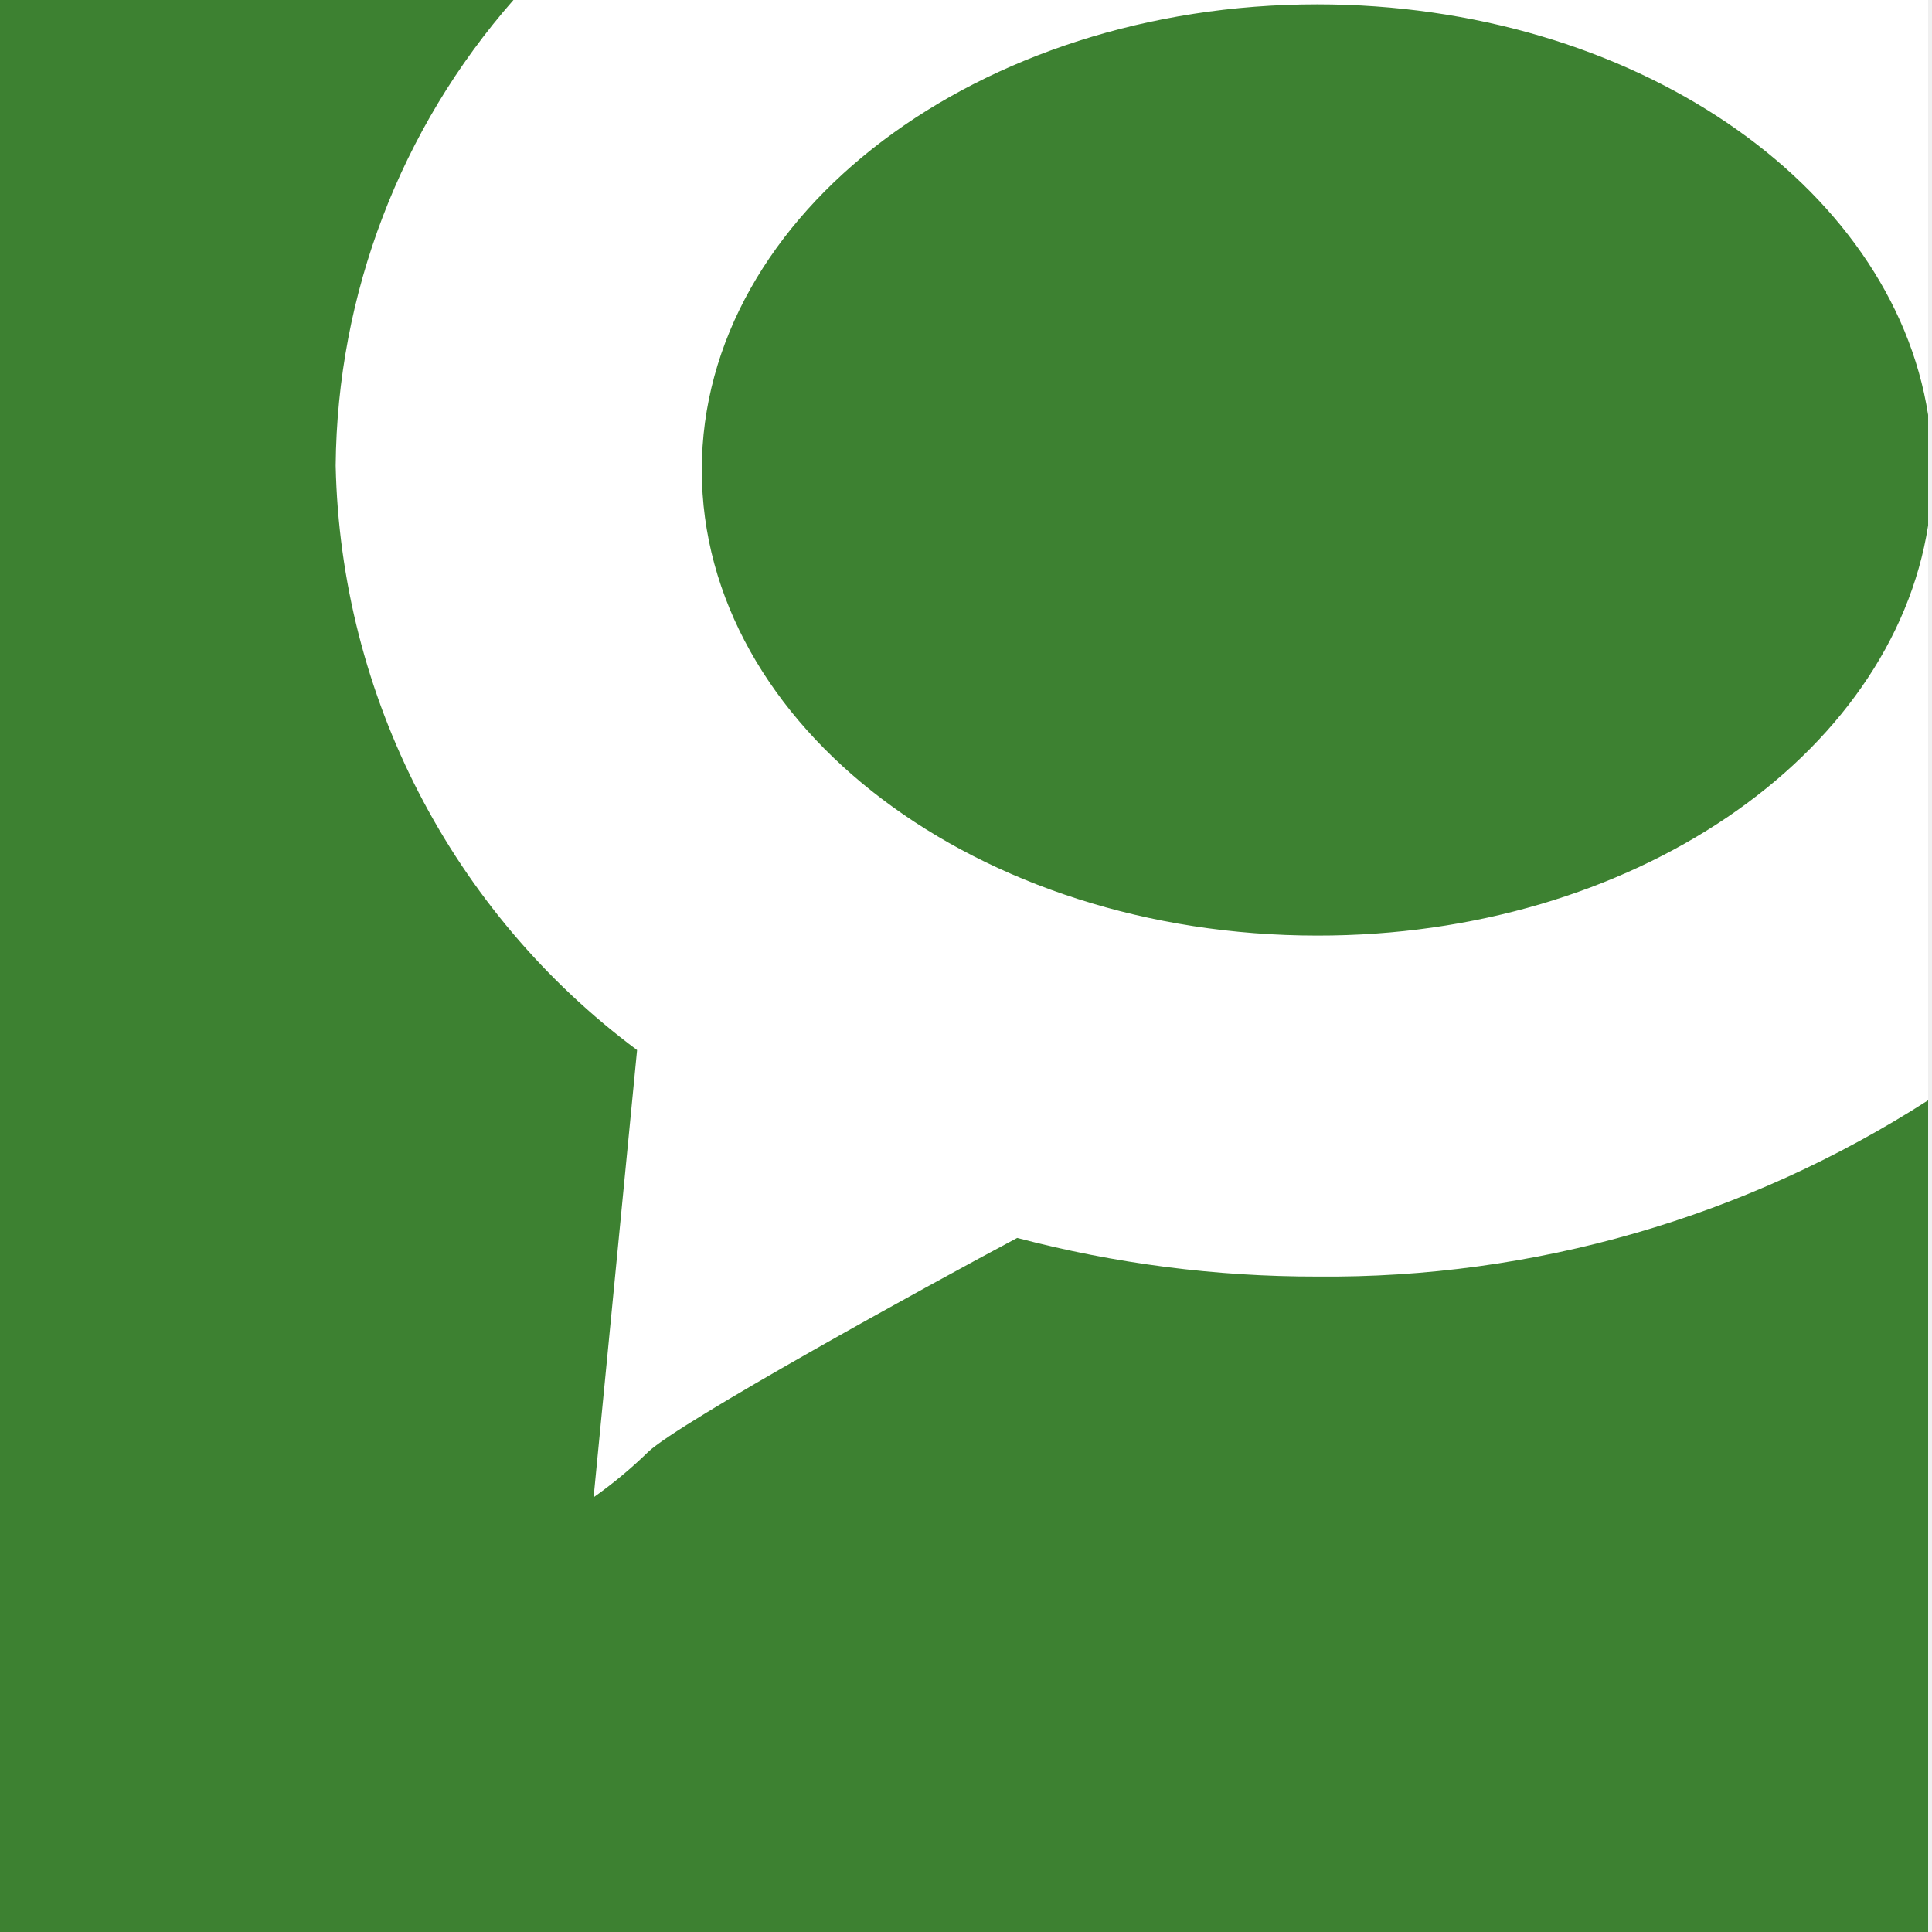
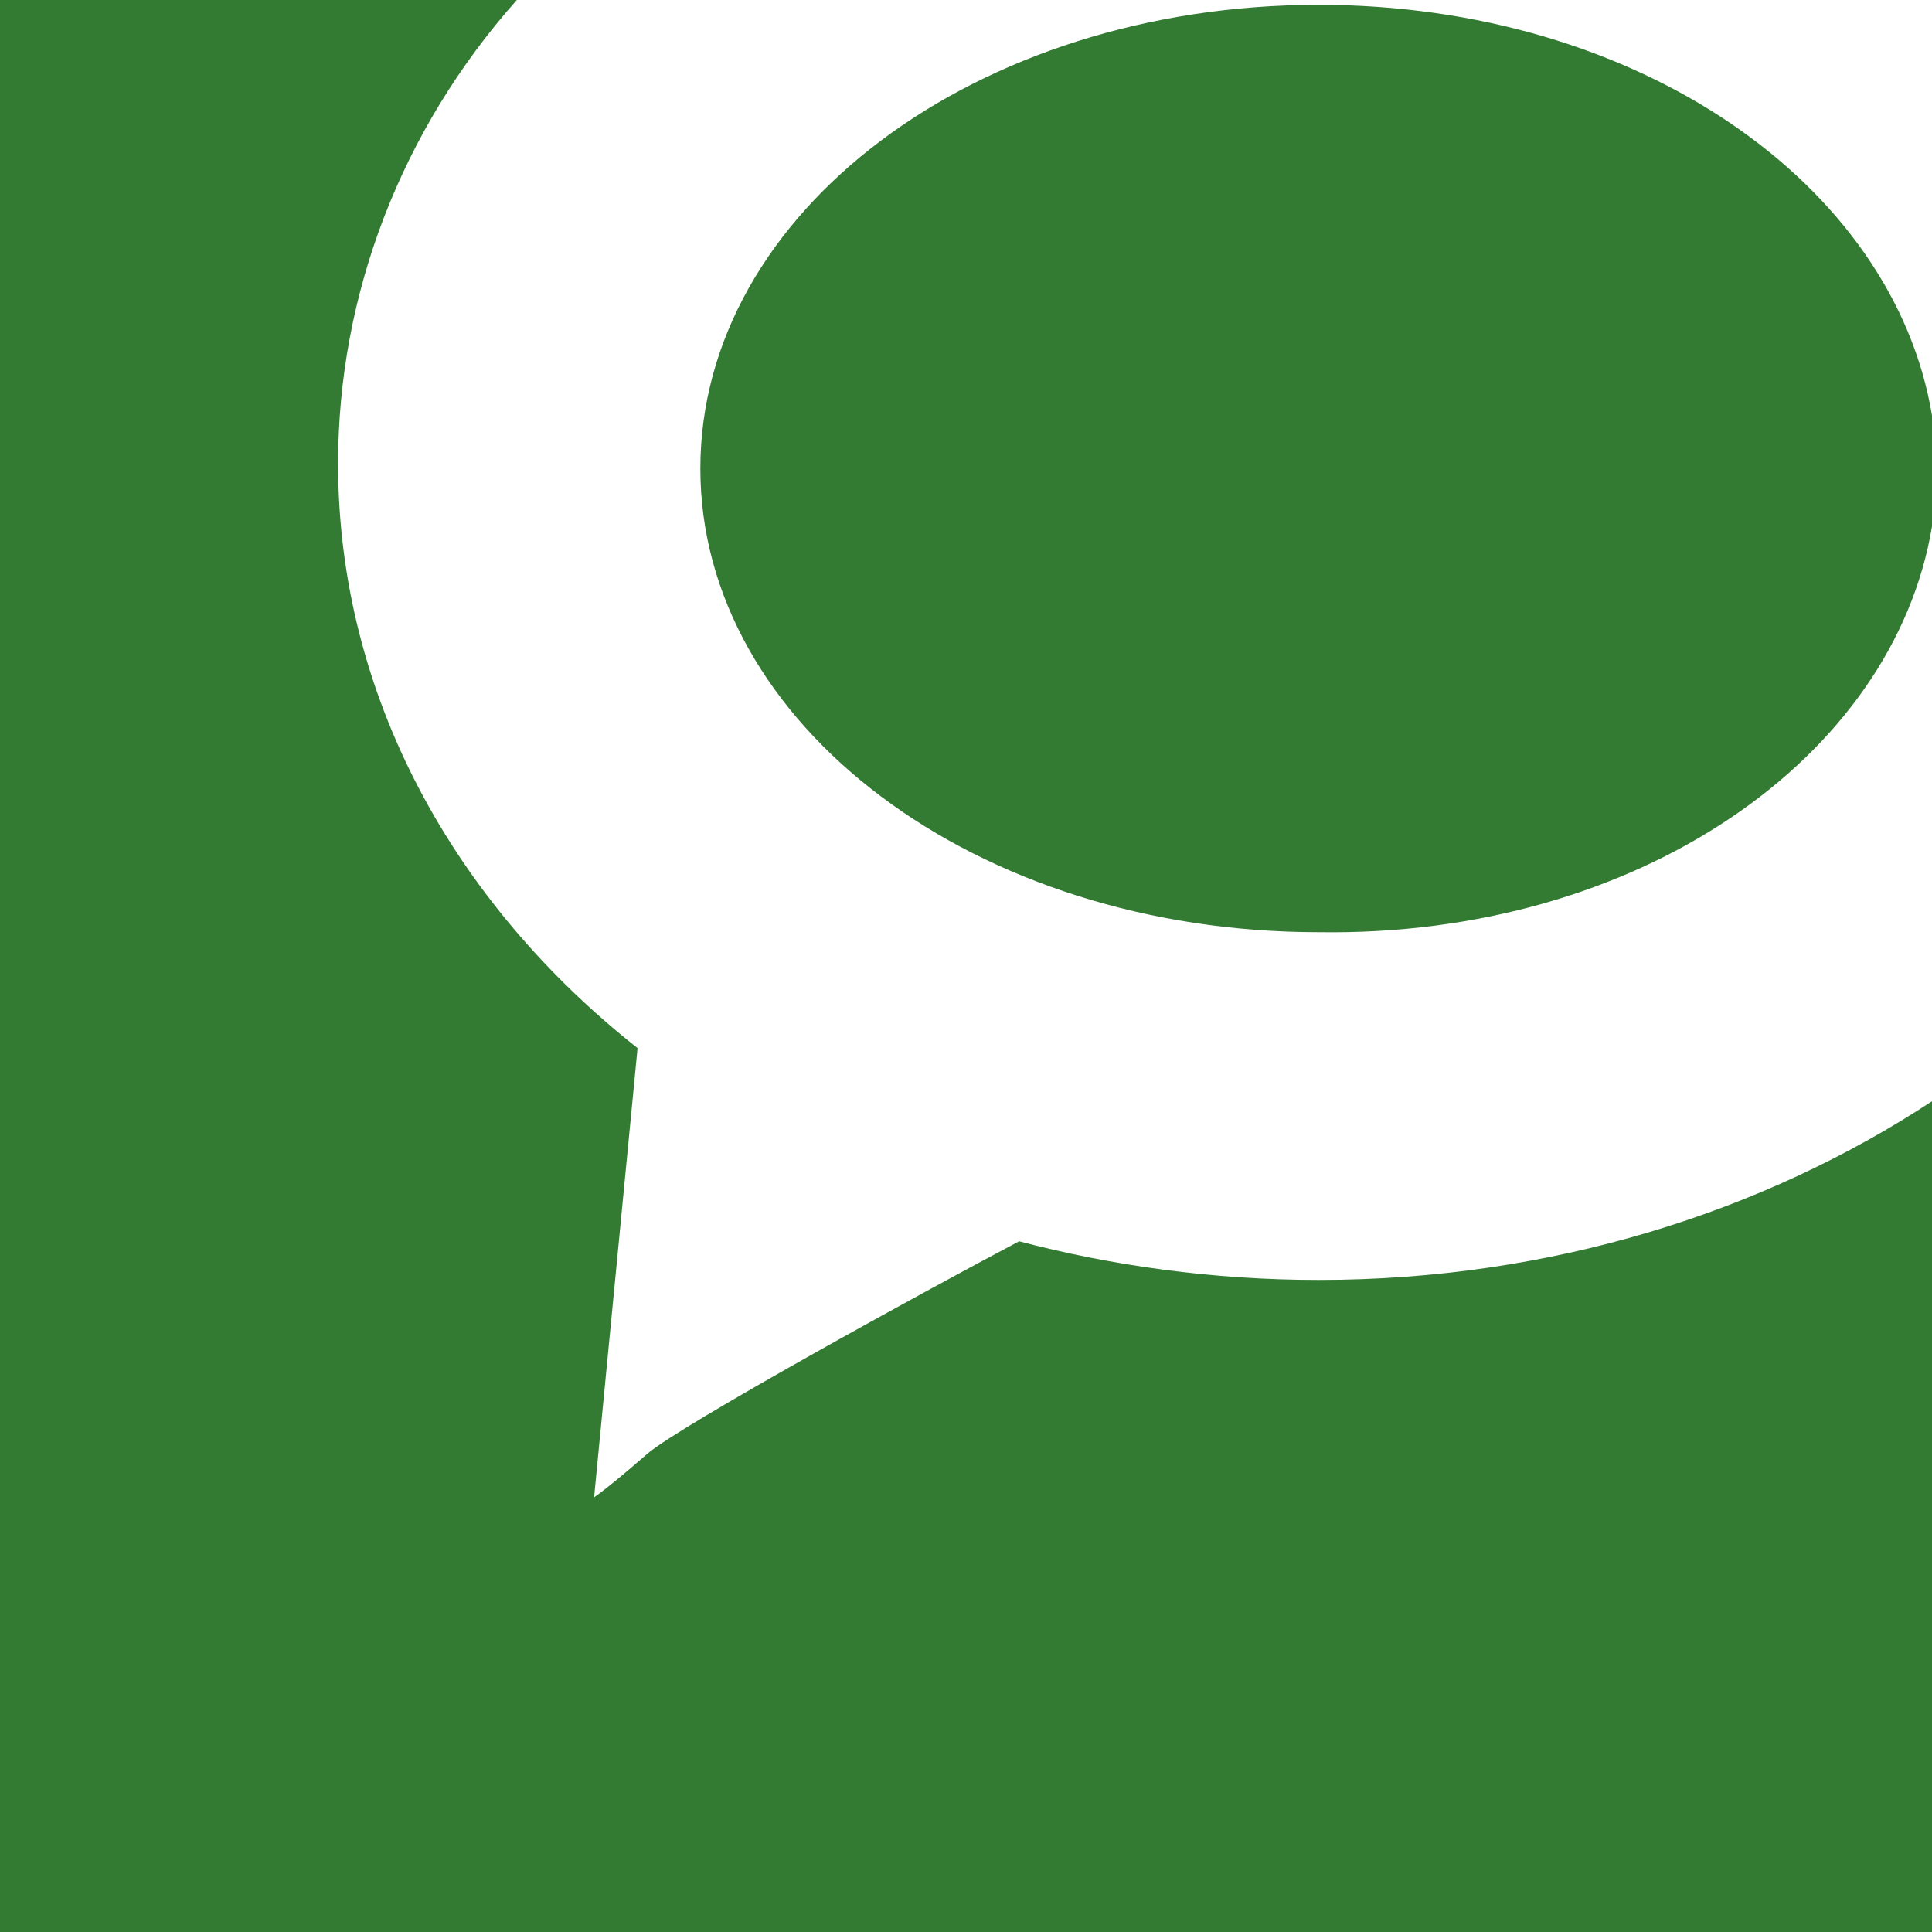
- <svg xmlns="http://www.w3.org/2000/svg" viewBox="0 0 40 40">
-   <defs>
-     <style>.a{fill:#49ae48;}.b{fill:#3d8131;}.c{fill:#fff;}</style>
-   </defs>
-   <rect class="a" width="39.92" height="40" />
-   <rect class="b" width="39.92" height="40" />
-   <path class="c" d="M39.92,10.88v11.9a23,23,0,0,1-12.65,3.65,24.26,24.26,0,0,1-6.21-.8c-1.88,1-7,3.82-7.64,4.43a9.39,9.39,0,0,1-1.13.94l0.9-9.26A15.5,15.5,0,0,1,6.95,9.64,14.81,14.81,0,0,1,10.63,0H39.92V8.59C39.17,3.8,33.79.09,27.27,0.09c-7,0-12.74,4.32-12.74,9.64s5.71,9.64,12.74,9.64C33.79,19.38,39.17,15.66,39.92,10.88Z" />
+ <svg xmlns="http://www.w3.org/2000/svg" version="1.1" id="Layer_1" x="0px" y="0px" viewBox="0 0 40 40" style="enable-background:new 0 0 40 40;" xml:space="preserve">
+   <style type="text/css">
+ 	.st0{fill:#49AE48;}
+ 	.st1{fill-opacity:0.3;}
+ 	.st2{fill:#FFFFFF;}
+ </style>
+   <g id="Page-1">
+     <g id="technorati_hover">
+       <g id="bg">
+         <g>
+           <rect id="path-1" class="st0" width="40" height="40" />
+         </g>
+         <g>
+           <rect id="path-1_1_" class="st1" width="40" height="40" />
+         </g>
+       </g>
+       <path id="icon" class="st2" d="M40,10.9v11.9c-3.5,2.3-7.9,3.7-12.7,3.7c-2.2,0-4.3-0.3-6.2-0.8l0,0    c-1.9,1-7,3.8-7.7,4.4c-0.8,0.7-1.1,0.9-1.1,0.9l0.9-9.3C9.4,18.7,7,14.4,7,9.6C7,6.1,8.3,2.7,10.7,0l0,0H40v8.6    c-0.8-4.8-6.1-8.5-12.7-8.5c-7.1,0-12.8,4.3-12.8,9.6s5.7,9.6,12.8,9.6C33.9,19.4,39.2,15.7,40,10.9z" />
+     </g>
+   </g>
</svg>
